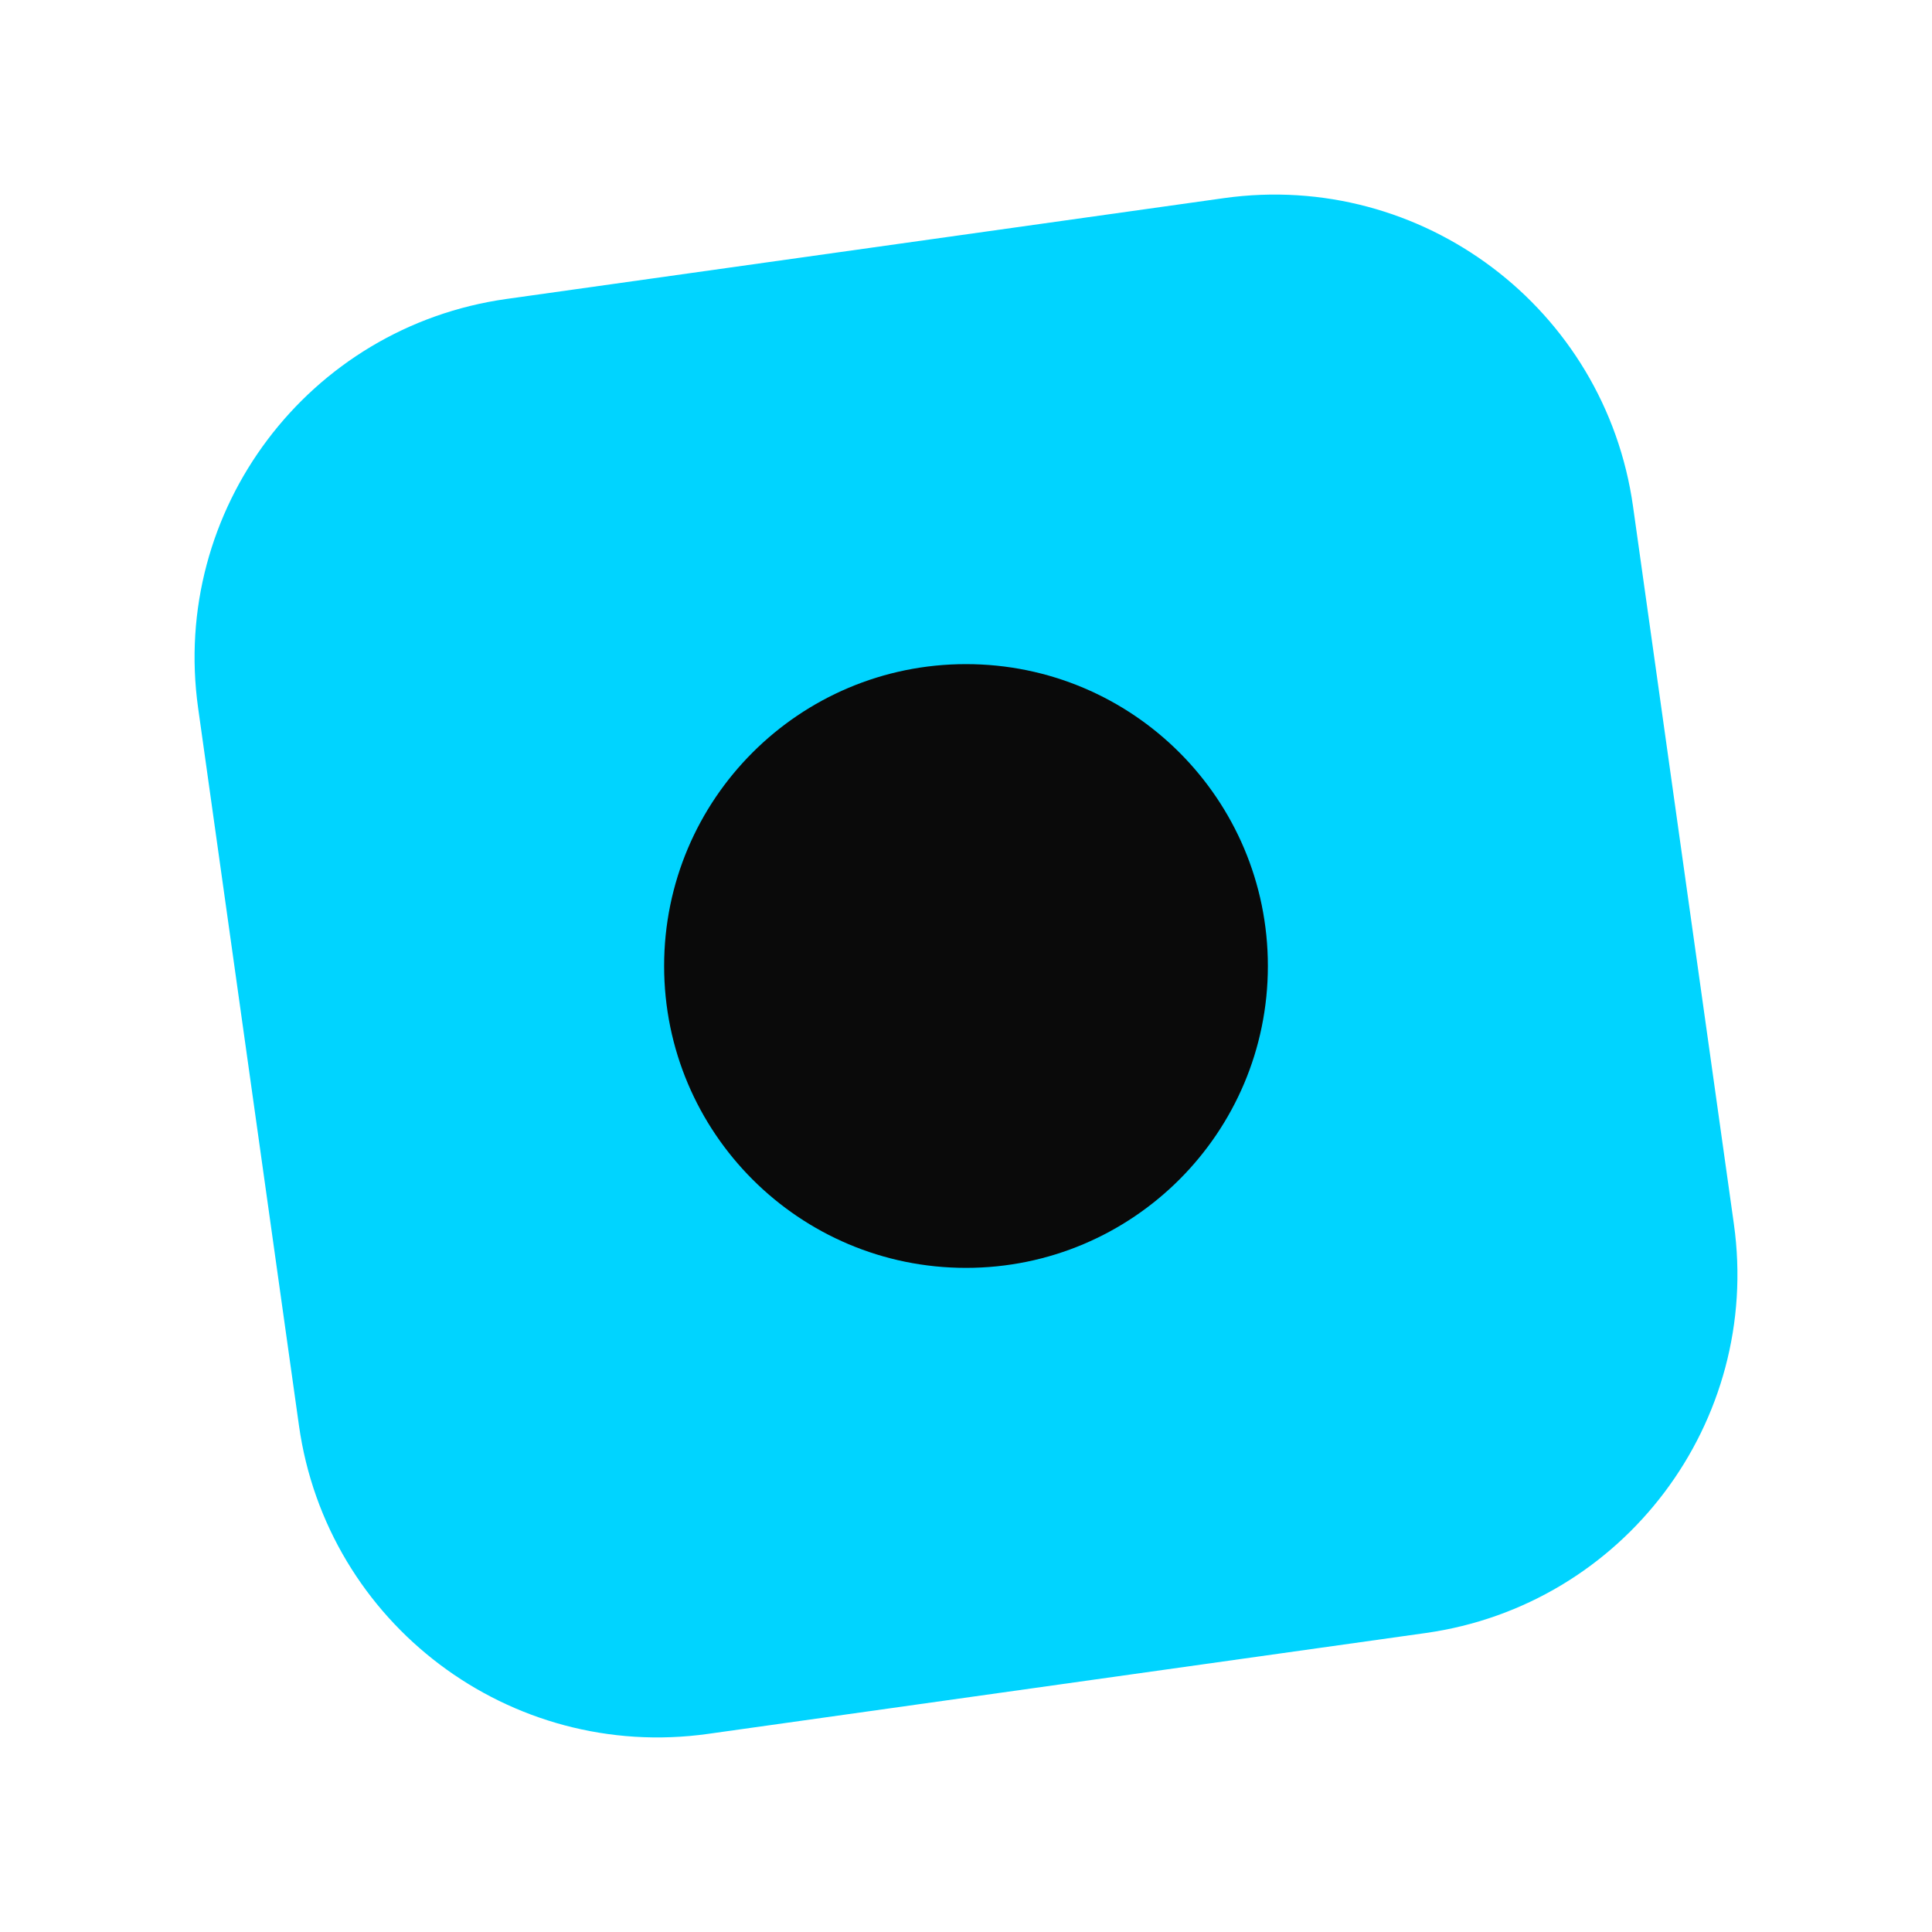
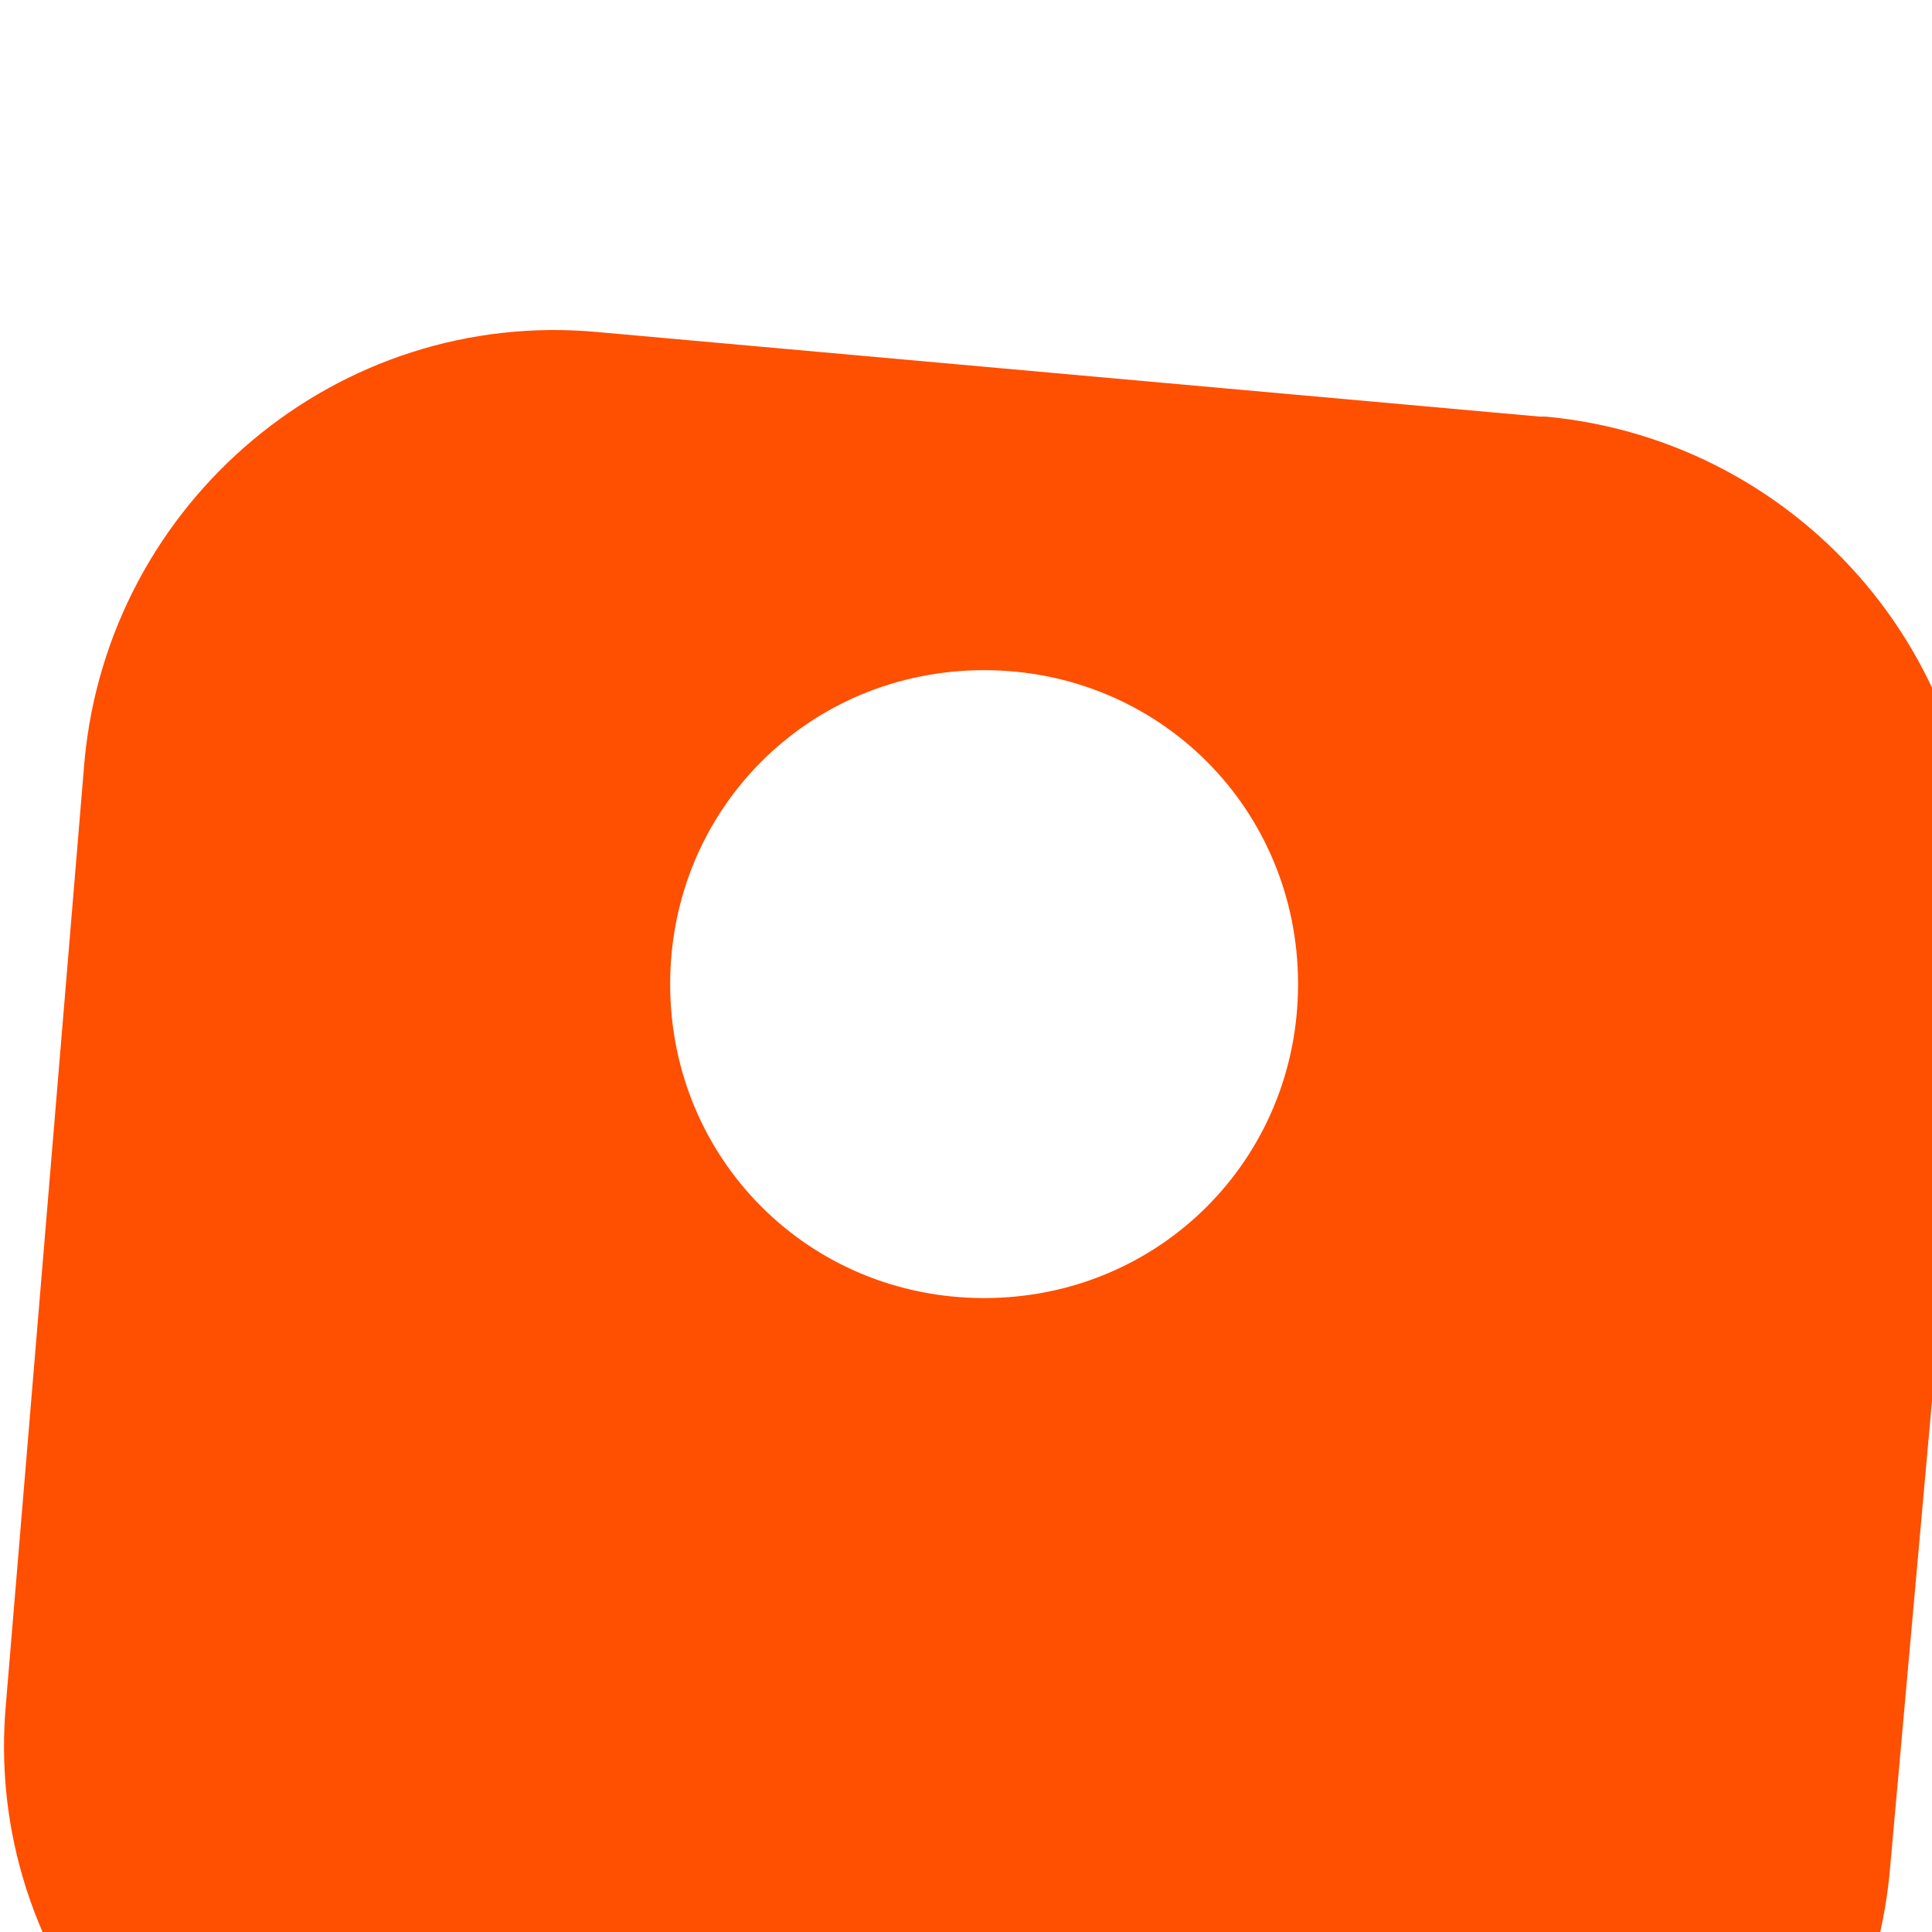
- <svg xmlns="http://www.w3.org/2000/svg" width="32" height="32" viewBox="0 0 32 32" fill="none">
-   <rect x="4" y="4" width="24" height="24" rx="6" fill="#00D4FF" transform="rotate(-8 16 16)" />
-   <circle cx="16" cy="16" r="5" fill="#0a0a0a" />
+ <svg xmlns="http://www.w3.org/2000/svg" viewBox="0 0 32 32">
+   <path d="M25.5,6.9l-15.6-1.4c-4.3-.4-8.1,2.8-8.5,7.1l-1.3,15.6c-.4,4.3,2.8,8.1,7.1,8.5l15.6,1.4c4.3.4,8.1-2.8,8.5-7.1l1.4-15.6c.4-4.3-2.8-8.1-7.1-8.5ZM16.3,21.5c-2.9,0-5.2-2.3-5.2-5.2s2.3-5.2,5.2-5.2,5.2,2.3,5.2,5.2-2.3,5.2-5.2,5.2Z" fill="#ff4f00" />
</svg>
